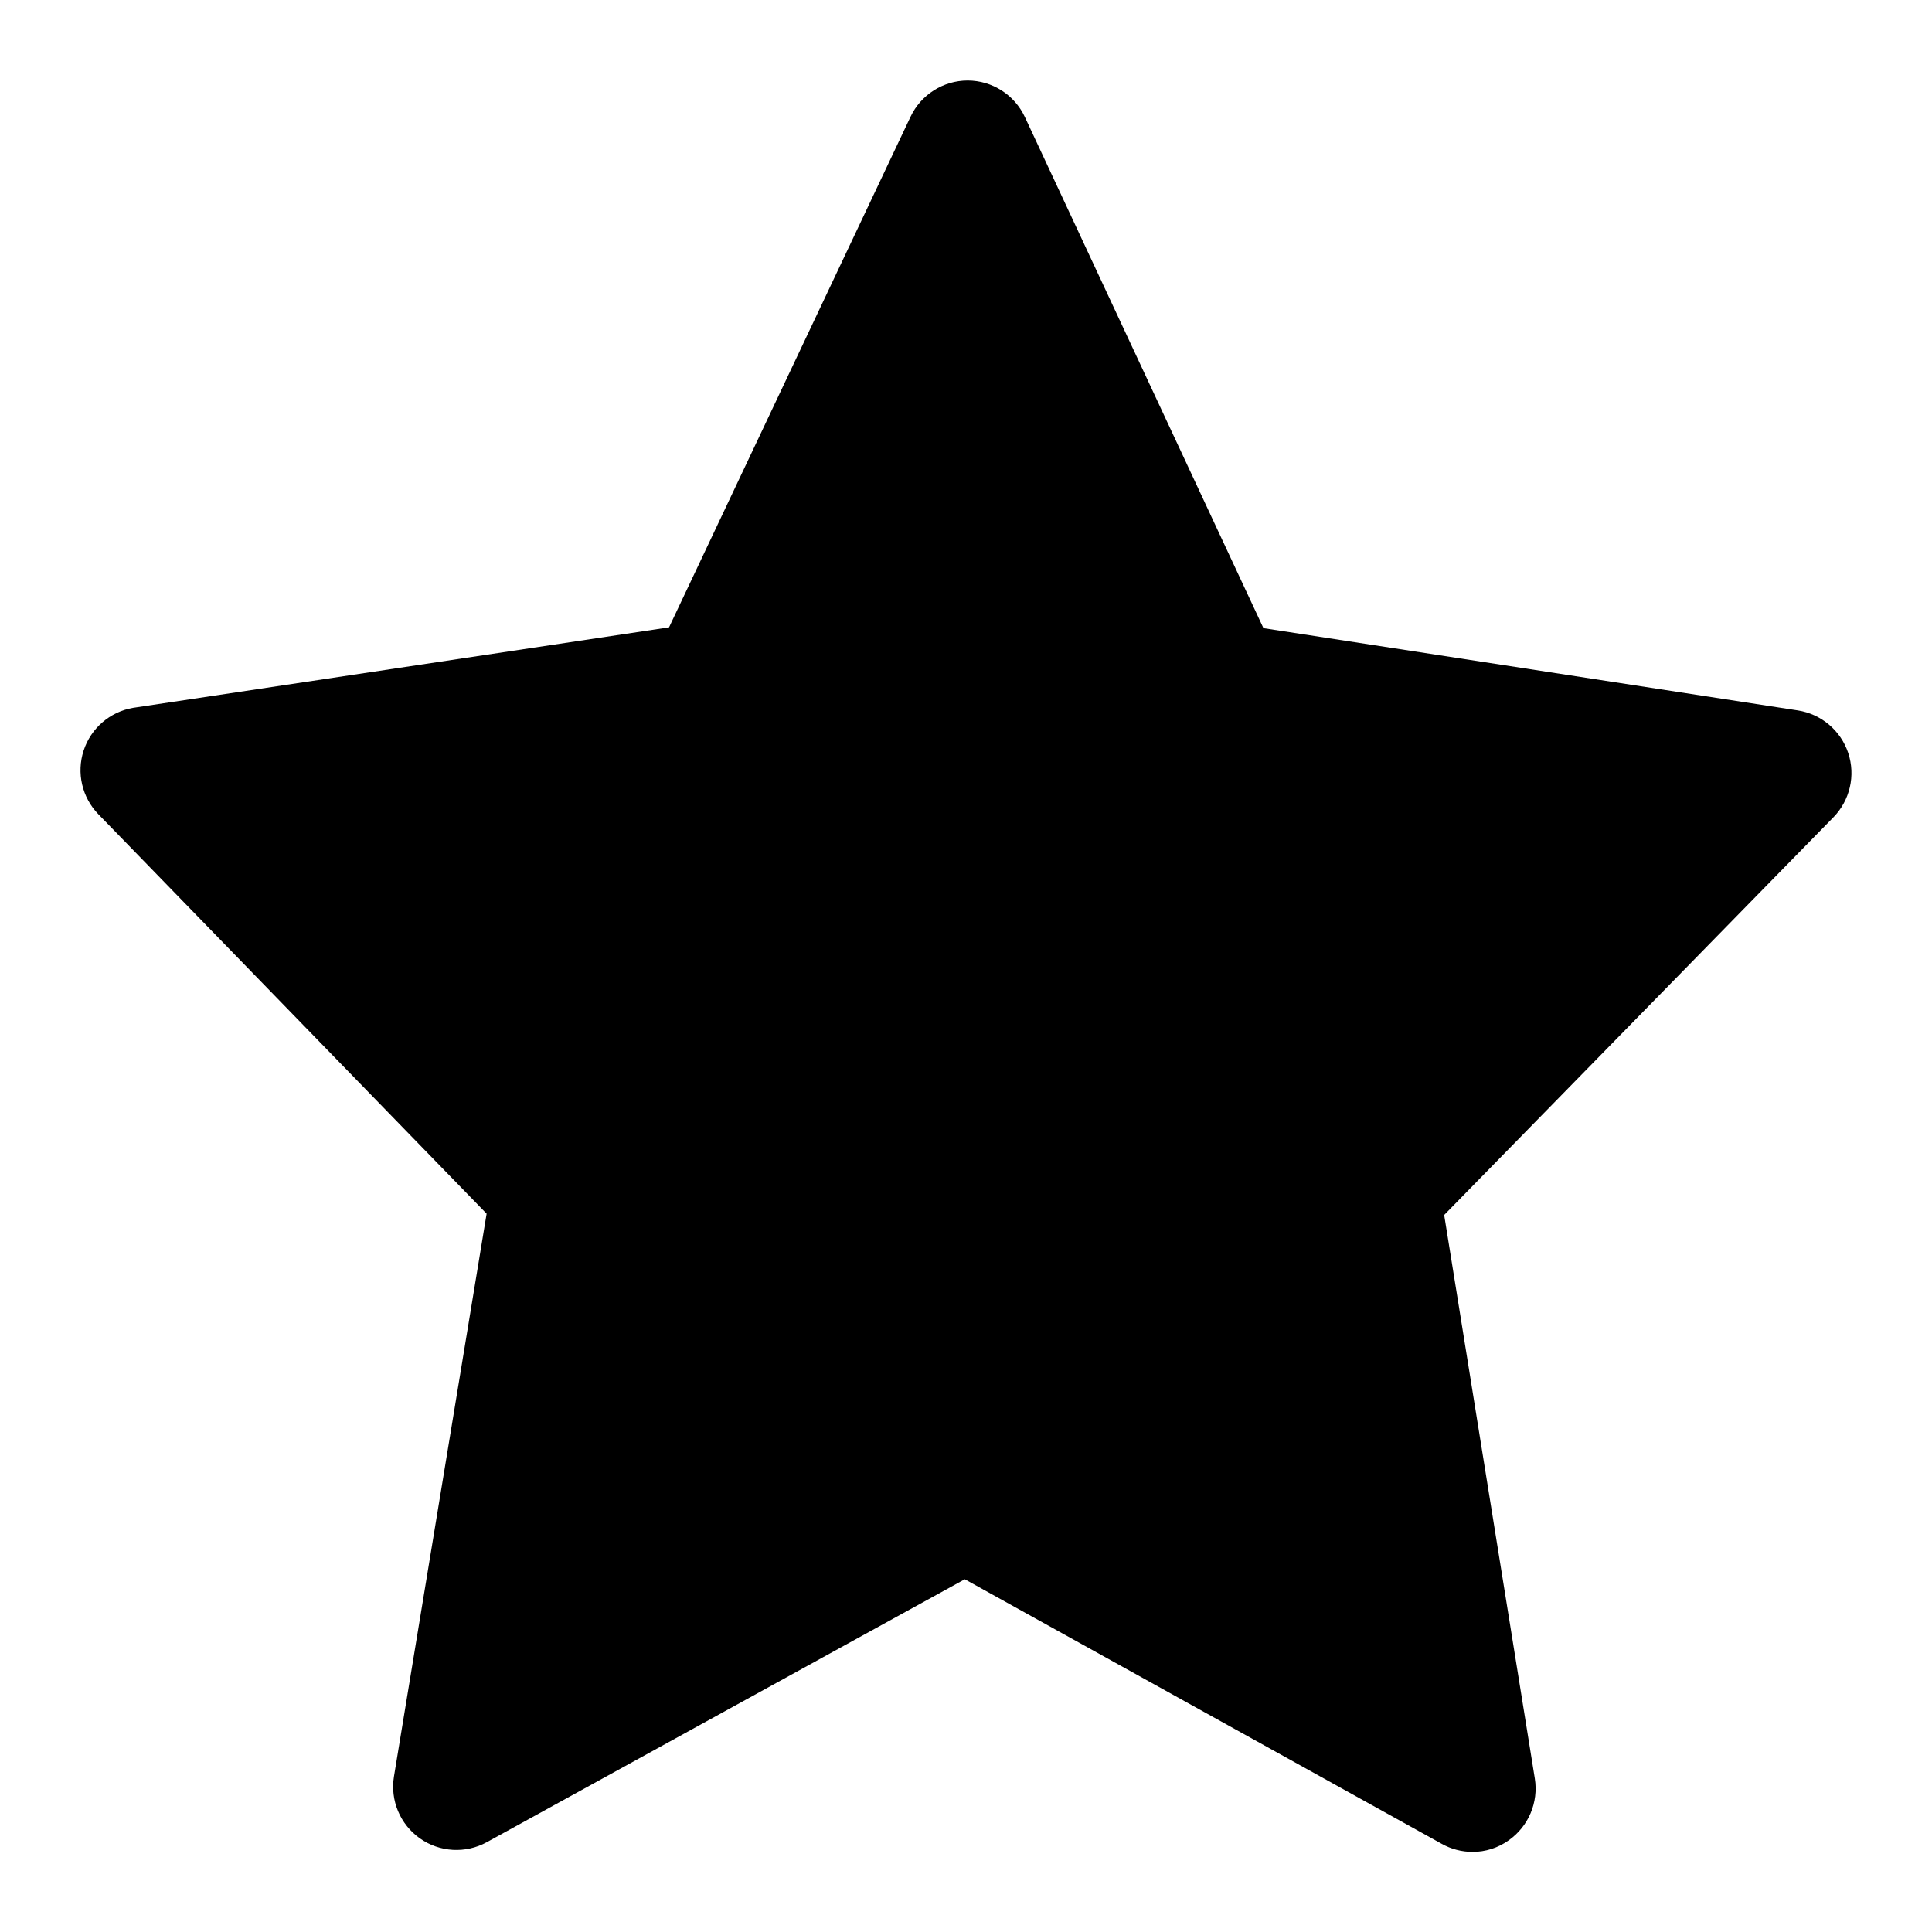
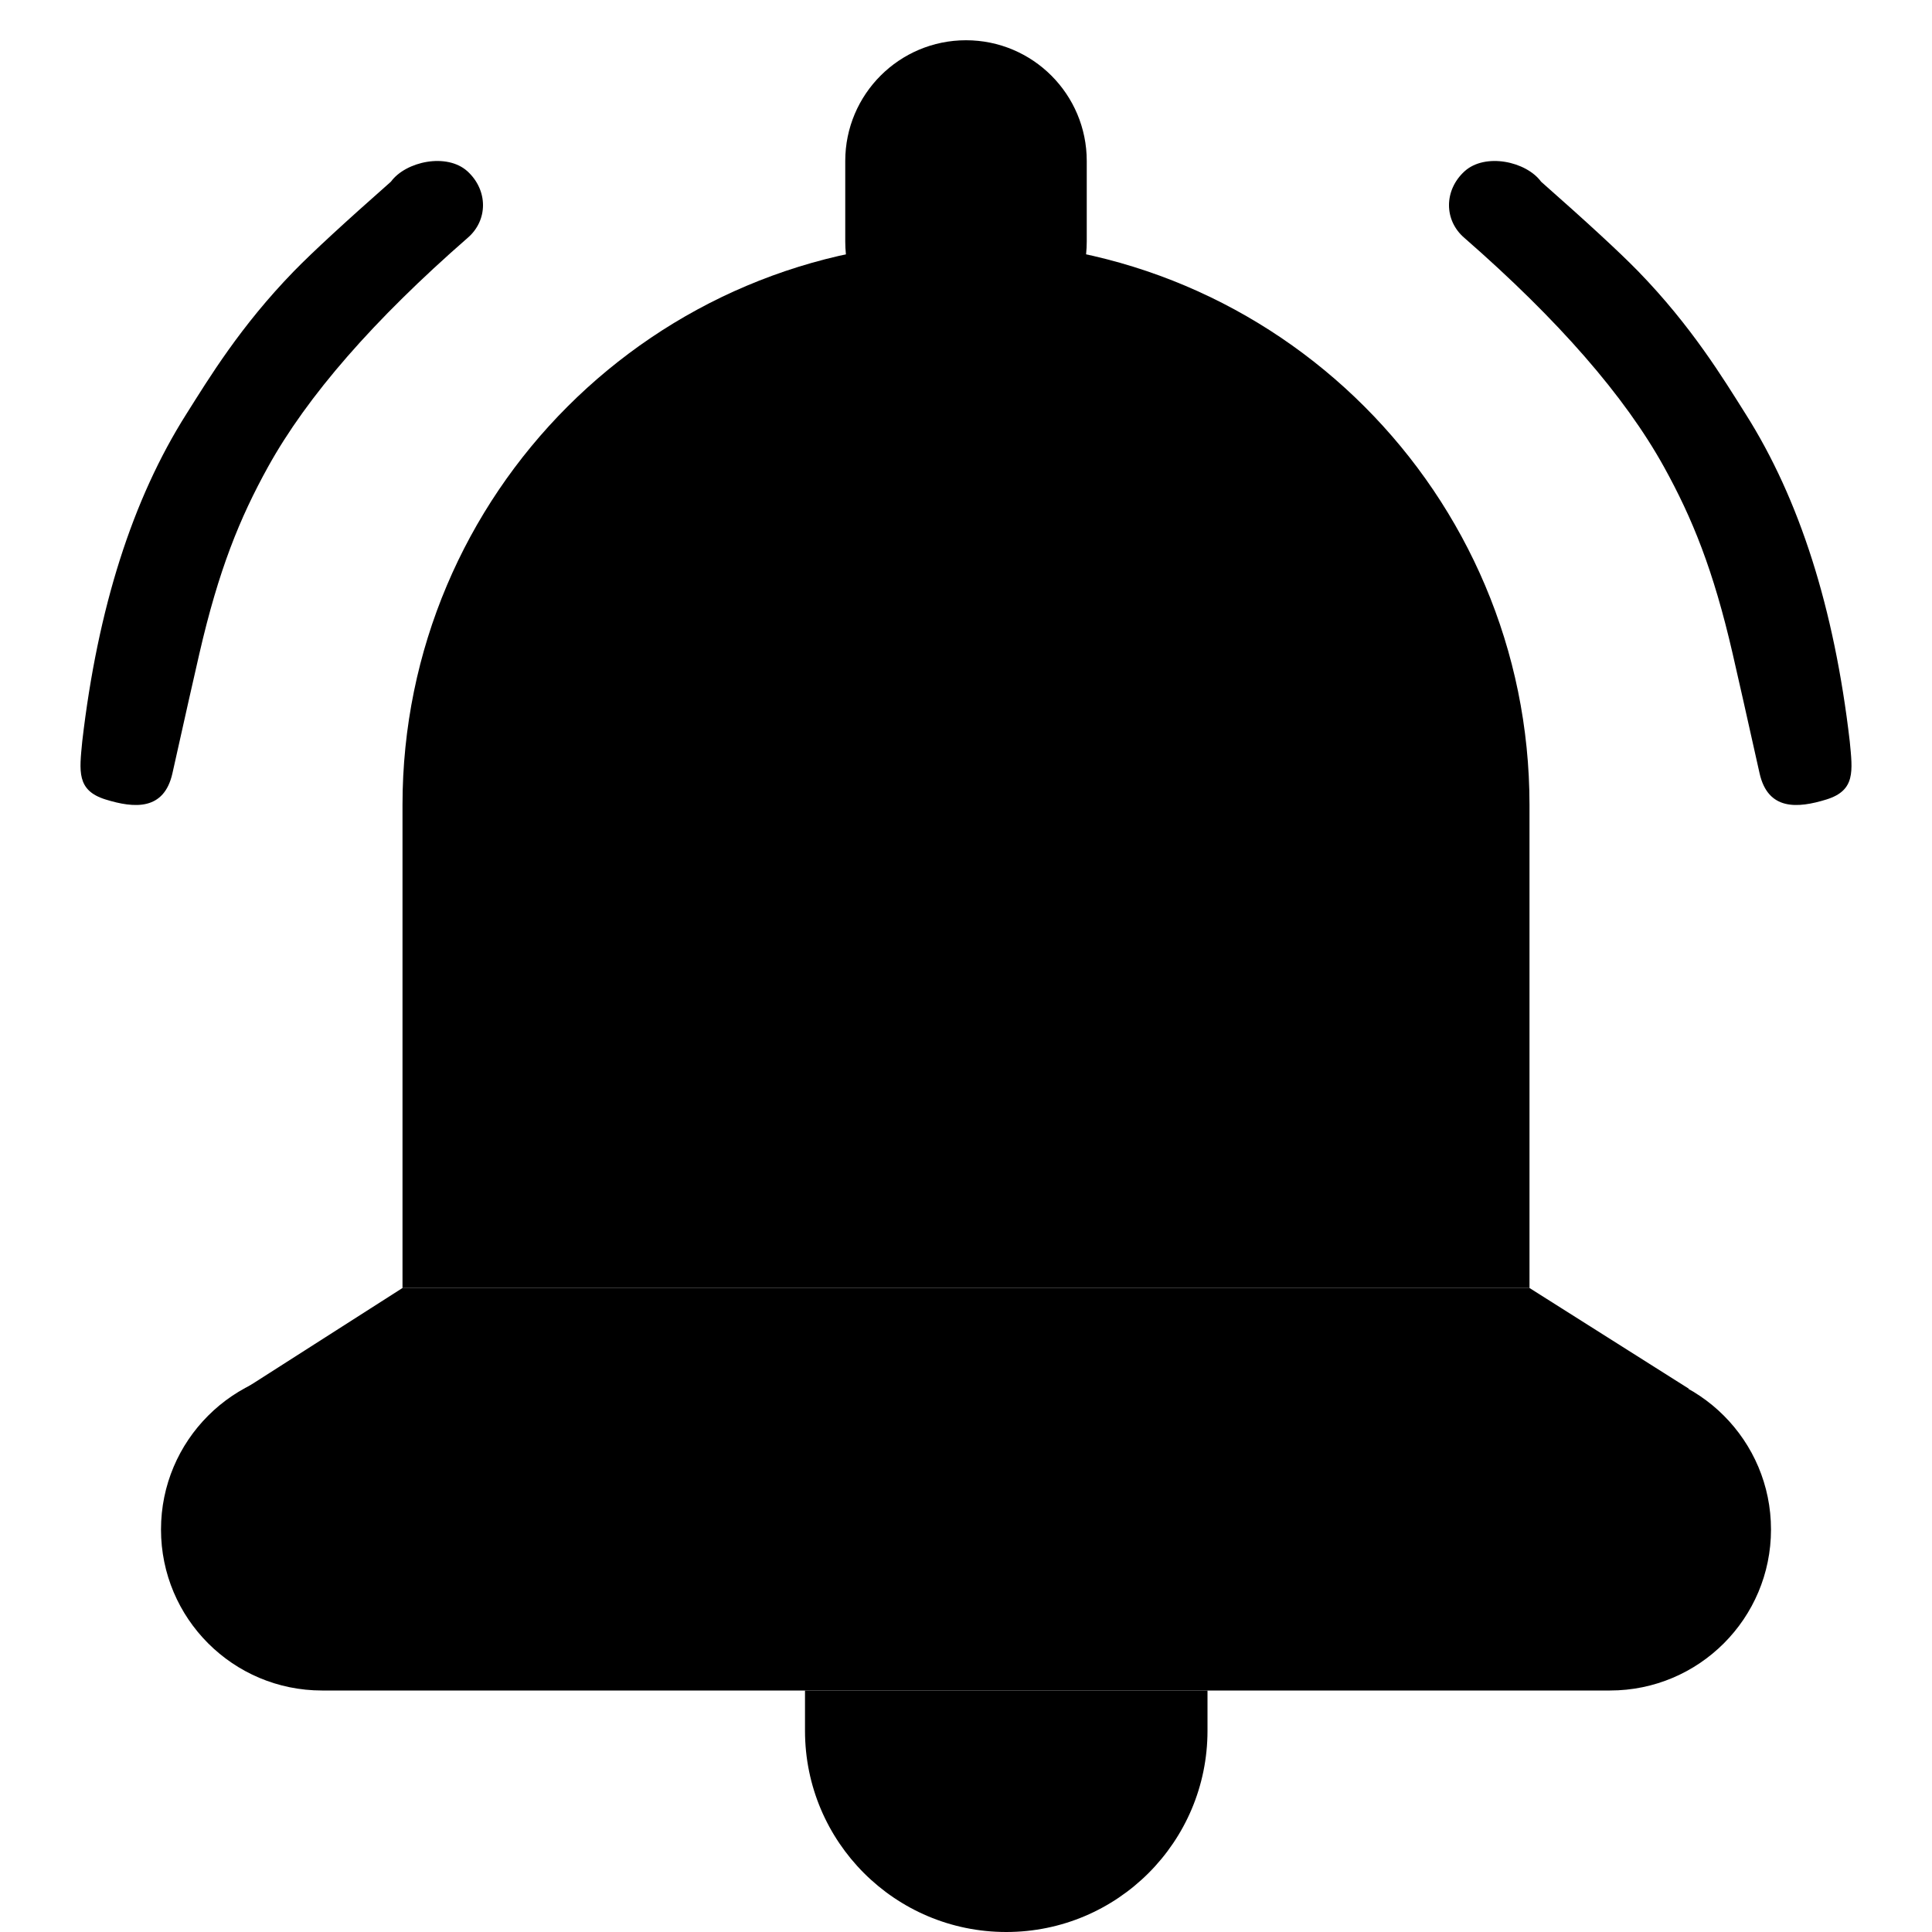
- <svg xmlns="http://www.w3.org/2000/svg" id="最爱赛事" width="24" height="24" viewBox="0 0 24 24">
-   <g id="组_3617" data-name="组 3617">
-     <rect id="矩形_22" data-name="矩形 22" width="24" height="24" fill="none" />
-     <path id="_3.1收藏-选中" data-name="3.1收藏-选中" d="M97.928,84.3a.787.787,0,0,0-.626-.528L90.664,82.75,87.7,76.4a.786.786,0,0,0-.71-.453h0a.787.787,0,0,0-.71.45l-3,6.343-6.658,1a.786.786,0,0,0-.431,1.322l4.823,4.962-1.151,6.991a.786.786,0,0,0,1.154.816l5.937-3.266,5.925,3.287a.783.783,0,0,0,.381.1.769.769,0,0,0,.451-.144.787.787,0,0,0,.324-.768L92.909,90.04l4.835-4.94A.788.788,0,0,0,97.928,84.3Z" transform="translate(-74.969 -74.947)" />
+ <svg xmlns="http://www.w3.org/2000/svg" width="24px" height="24px" viewBox="0 0 24 24" version="1.1">
+   <g id="页面-1" stroke="none" stroke-width="1" fill-rule="evenodd">
+     <g id="编组-2" transform="translate(-12, -116)">
+       <g id="编组-4" transform="translate(12, 116)">
+         <g id="编组-3备份" transform="translate(1, 0)">
+           <path d="M4.808,2.129 C5.064,2.364 5.064,2.738 4.808,2.956 C3.643,3.973 2.817,4.92 2.33,5.799 C1.977,6.437 1.716,7.08 1.477,8.118 C1.416,8.38 1.305,8.876 1.142,9.606 C1.038,10.07 0.671,10.043 0.31,9.931 C-0.051,9.818 -0.014,9.58 0.022,9.207 C0.214,7.556 0.645,6.2 1.317,5.14 C1.593,4.703 1.985,4.054 2.651,3.369 C2.884,3.13 3.286,2.76 3.856,2.257 C4.041,2.004 4.552,1.895 4.808,2.129 Z" id="矩形" />
+           <path d="M21.808,2.129 C22.064,2.364 22.064,2.738 21.808,2.956 C20.643,3.973 19.817,4.92 19.33,5.799 C18.977,6.437 18.716,7.08 18.477,8.118 C18.416,8.38 18.305,8.876 18.142,9.606 C18.038,10.07 17.671,10.043 17.31,9.931 C16.949,9.818 16.986,9.58 17.022,9.207 C17.214,7.556 17.645,6.2 18.317,5.14 C18.593,4.703 18.985,4.054 19.651,3.369 C19.884,3.13 20.286,2.76 20.856,2.257 C21.041,2.004 21.552,1.895 21.808,2.129 Z" id="矩形" transform="translate(19.5, 6) scale(-1, 1) translate(-19.5, -6) " />
+           <path d="M11,3 C14.866,3 18,6.134 18,10 L18,16 L18,16 L4,16 L4,10 C4,6.134 7.134,3 11,3 Z" id="矩形" />
+           <rect id="矩形" x="1" y="17" width="20" height="4" rx="2" />
+           <polygon id="矩形" points="4 16 18 16 19.979 17.251 2.042 17.251" />
+           <rect id="矩形" x="9.5" y="0.5" width="3" height="4" rx="1.5" />
+           <path d="M9,21 L14,21 L14,21.5 C14,22.881 12.881,24 11.5,24 C10.119,24 9,22.881 9,21.5 L9,21 L9,21 Z" id="矩形" />
+         </g>
+       </g>
+     </g>
  </g>
</svg>
